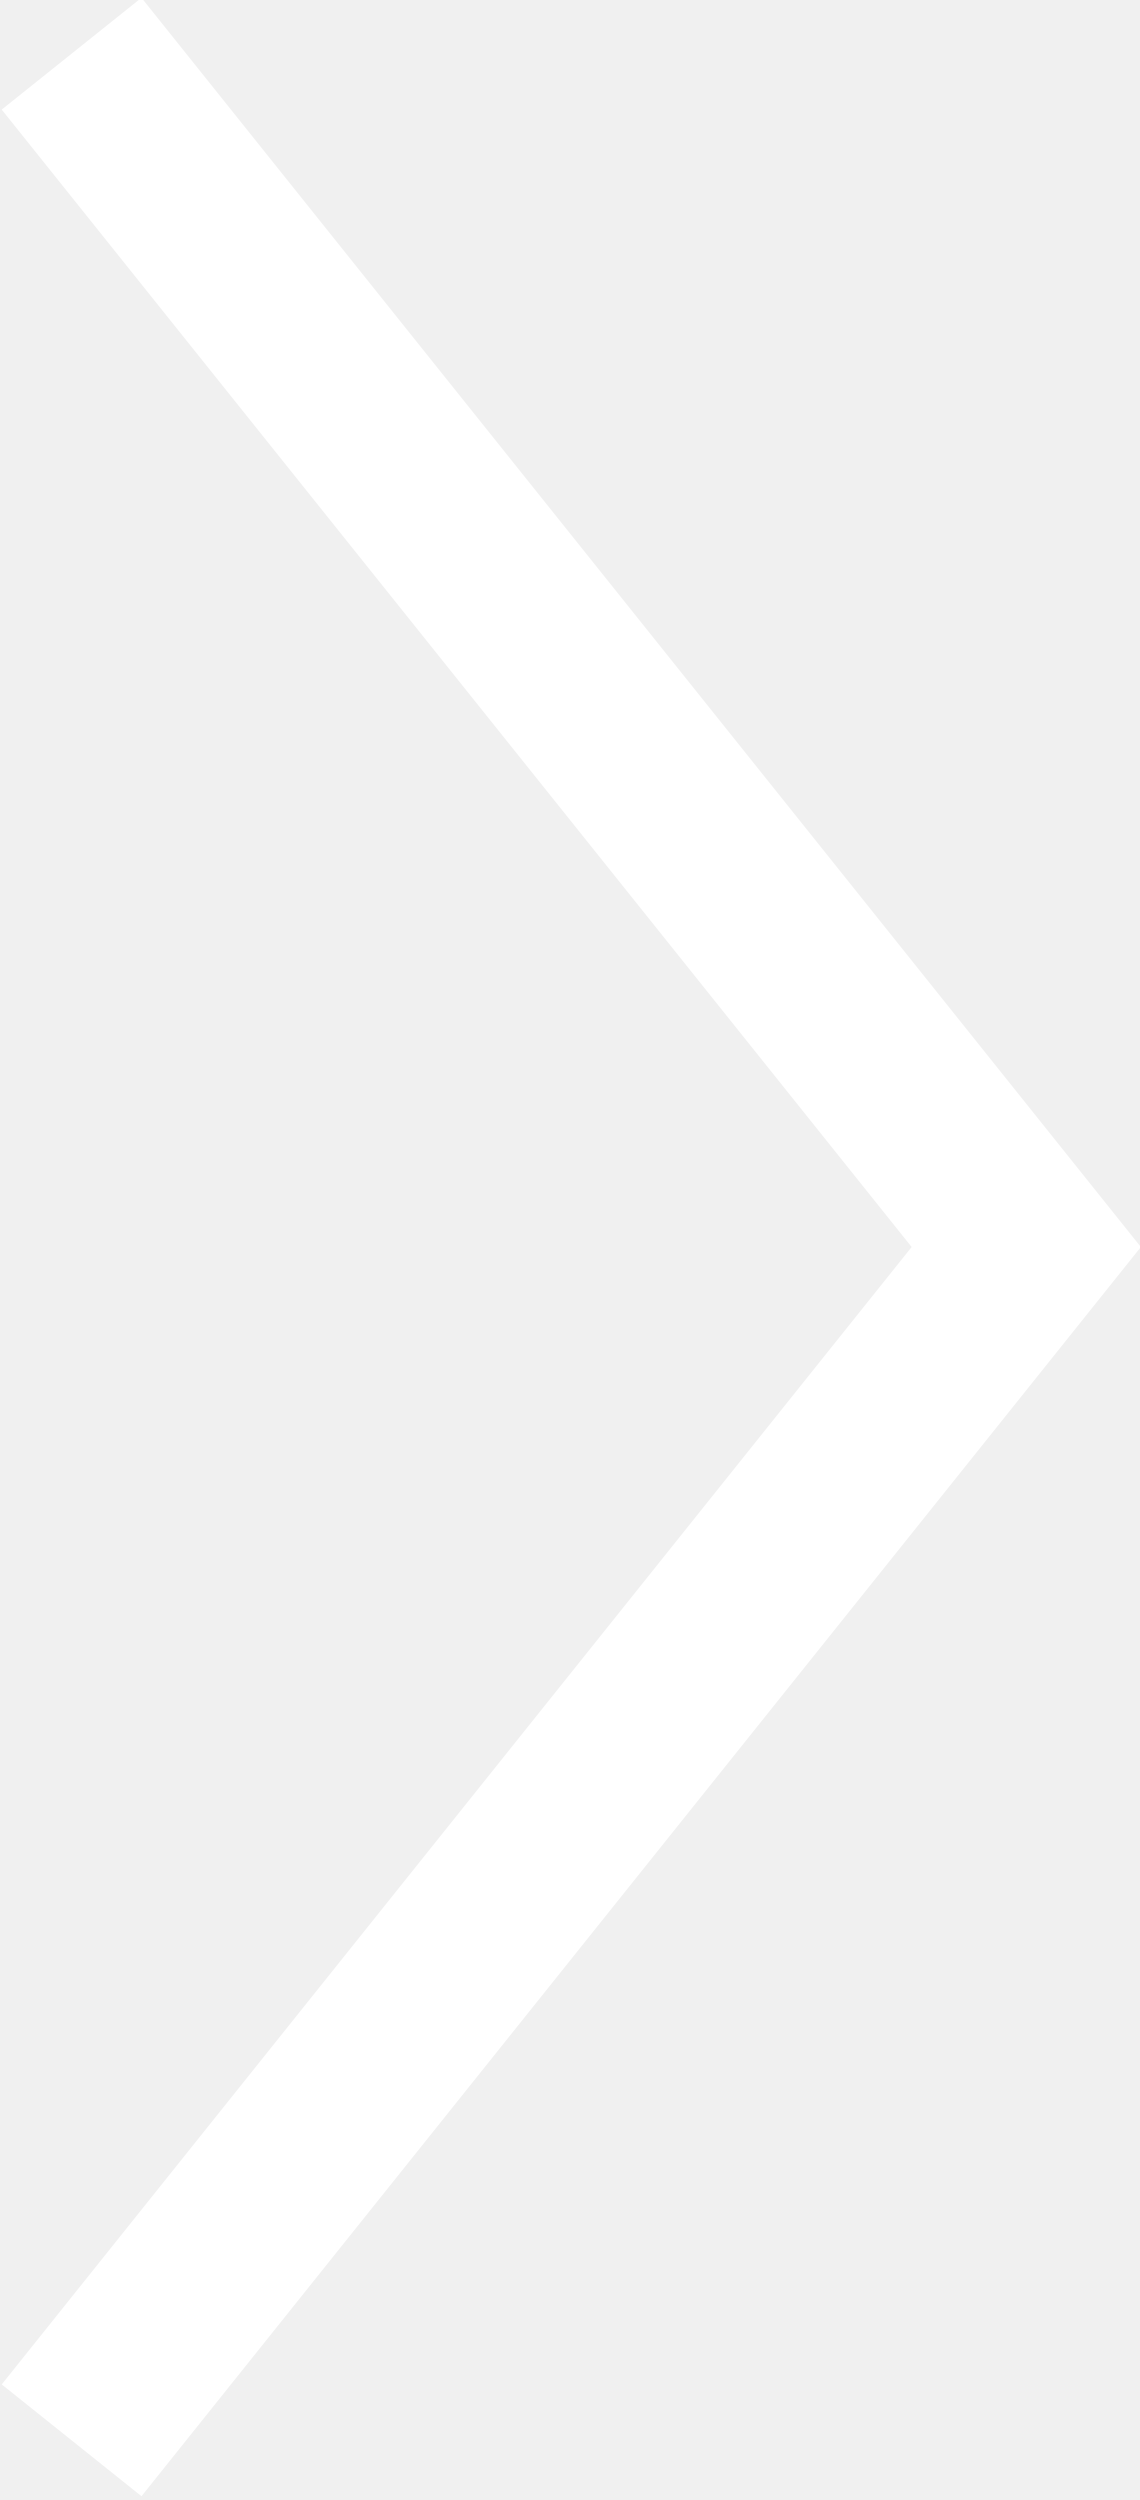
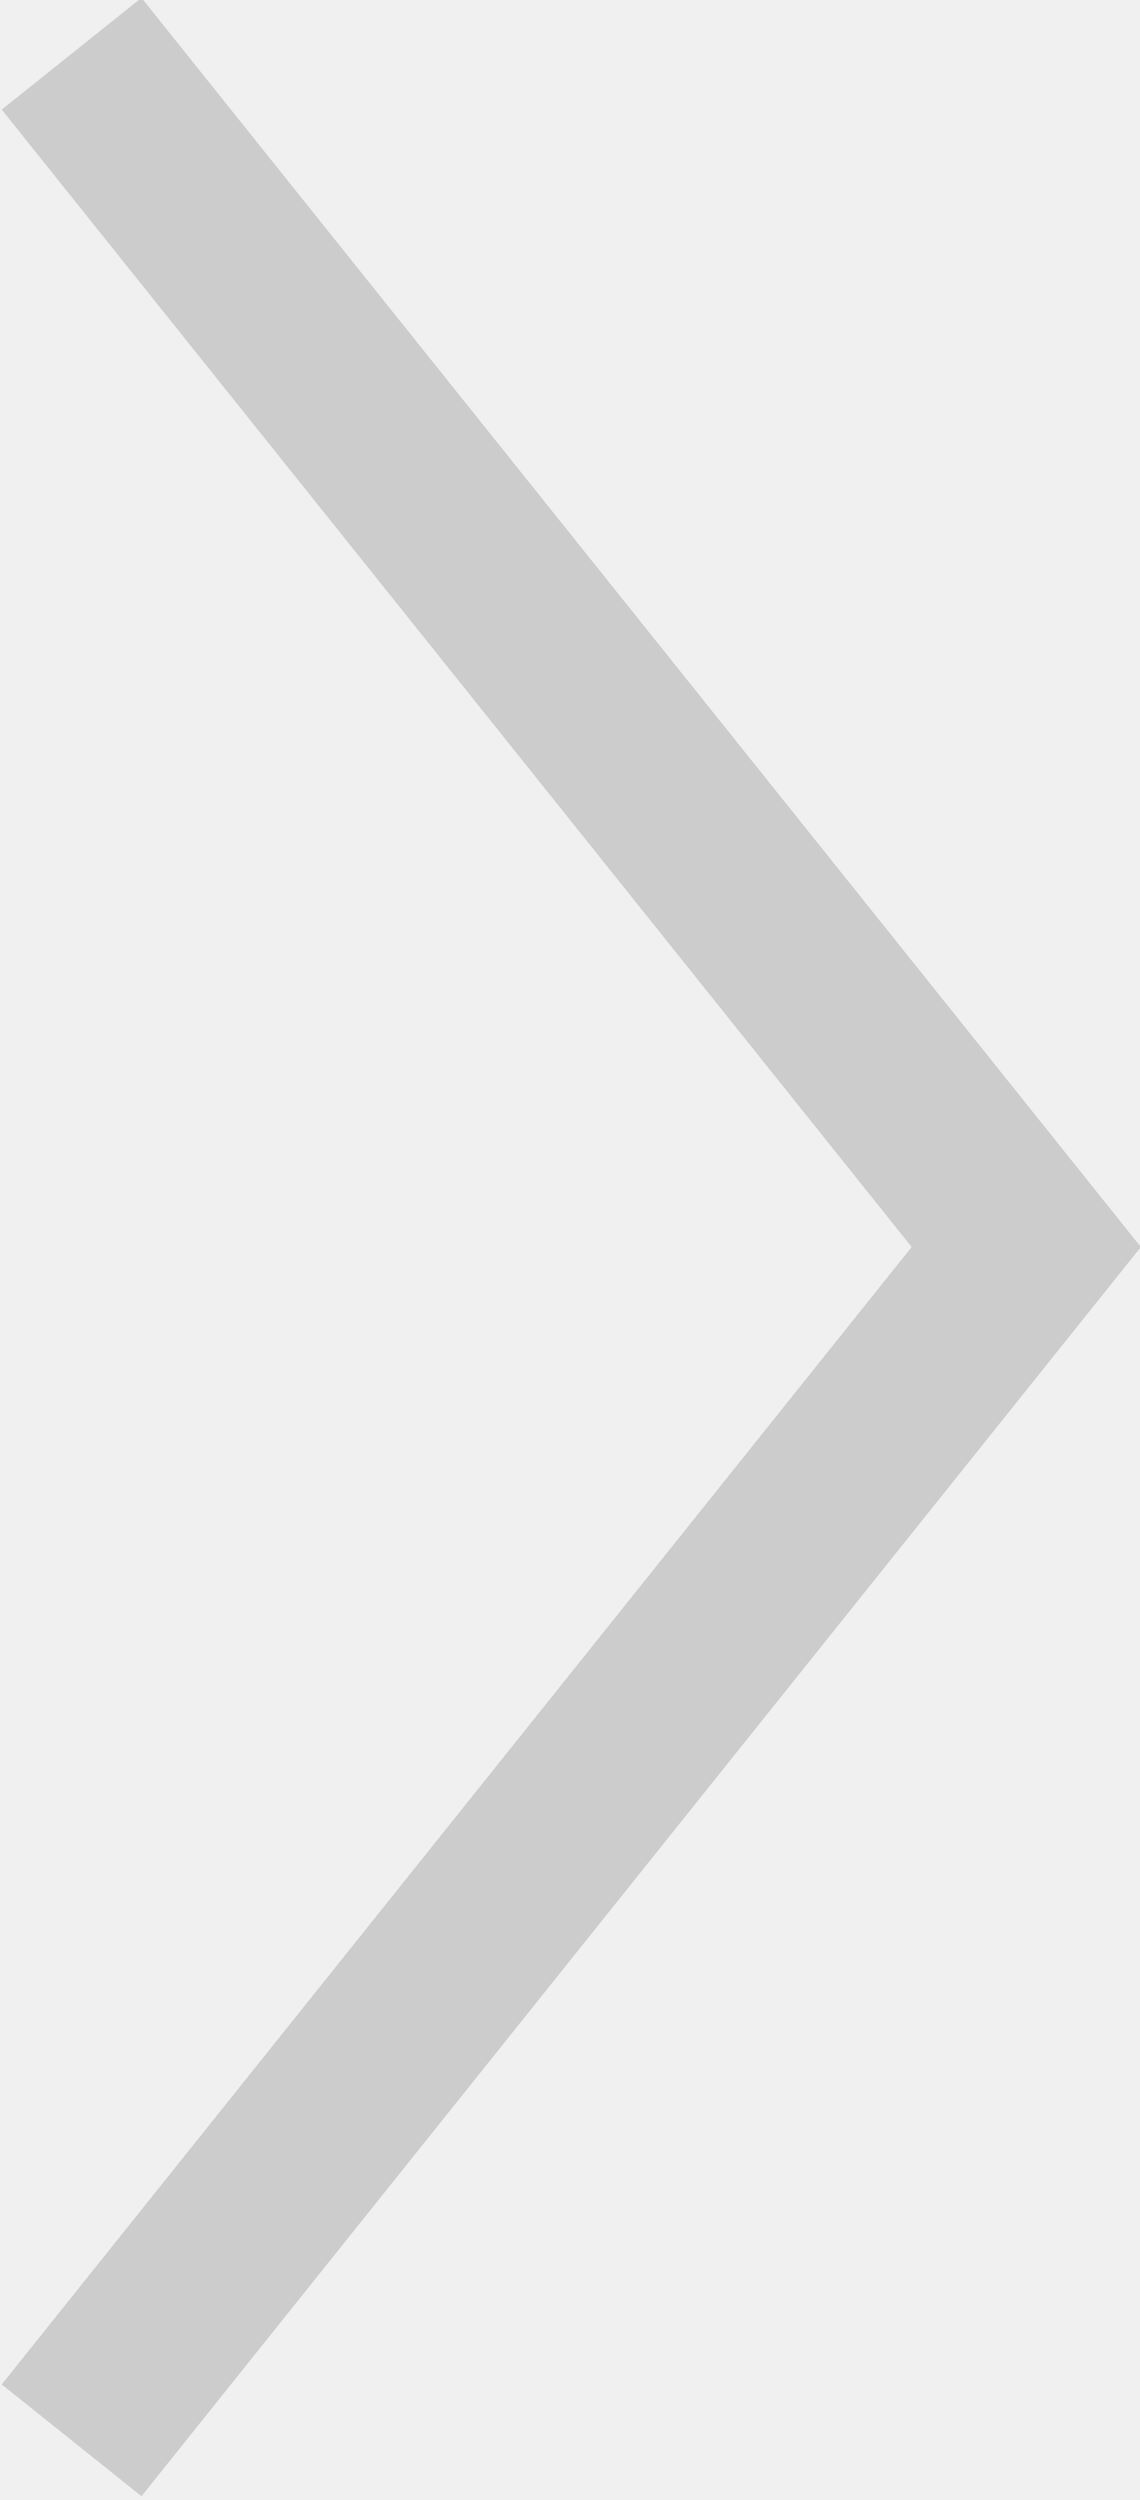
<svg xmlns="http://www.w3.org/2000/svg" version="1.1" id="圖層_1" x="0px" y="0px" viewBox="0 0 19.1 41.9" style="enable-background:new 0 0 19.1 41.9;" xml:space="preserve">
  <style type="text/css">
- 	.st0{fill:none;stroke:#FFFFFF;stroke-width:3;}
+ 	.st0{fill:none;stroke:#CCCCCC;stroke-width:3;}
</style>
  <path class="st0" d="M1.2,40.9l16-20l-16-20" />
</svg>
